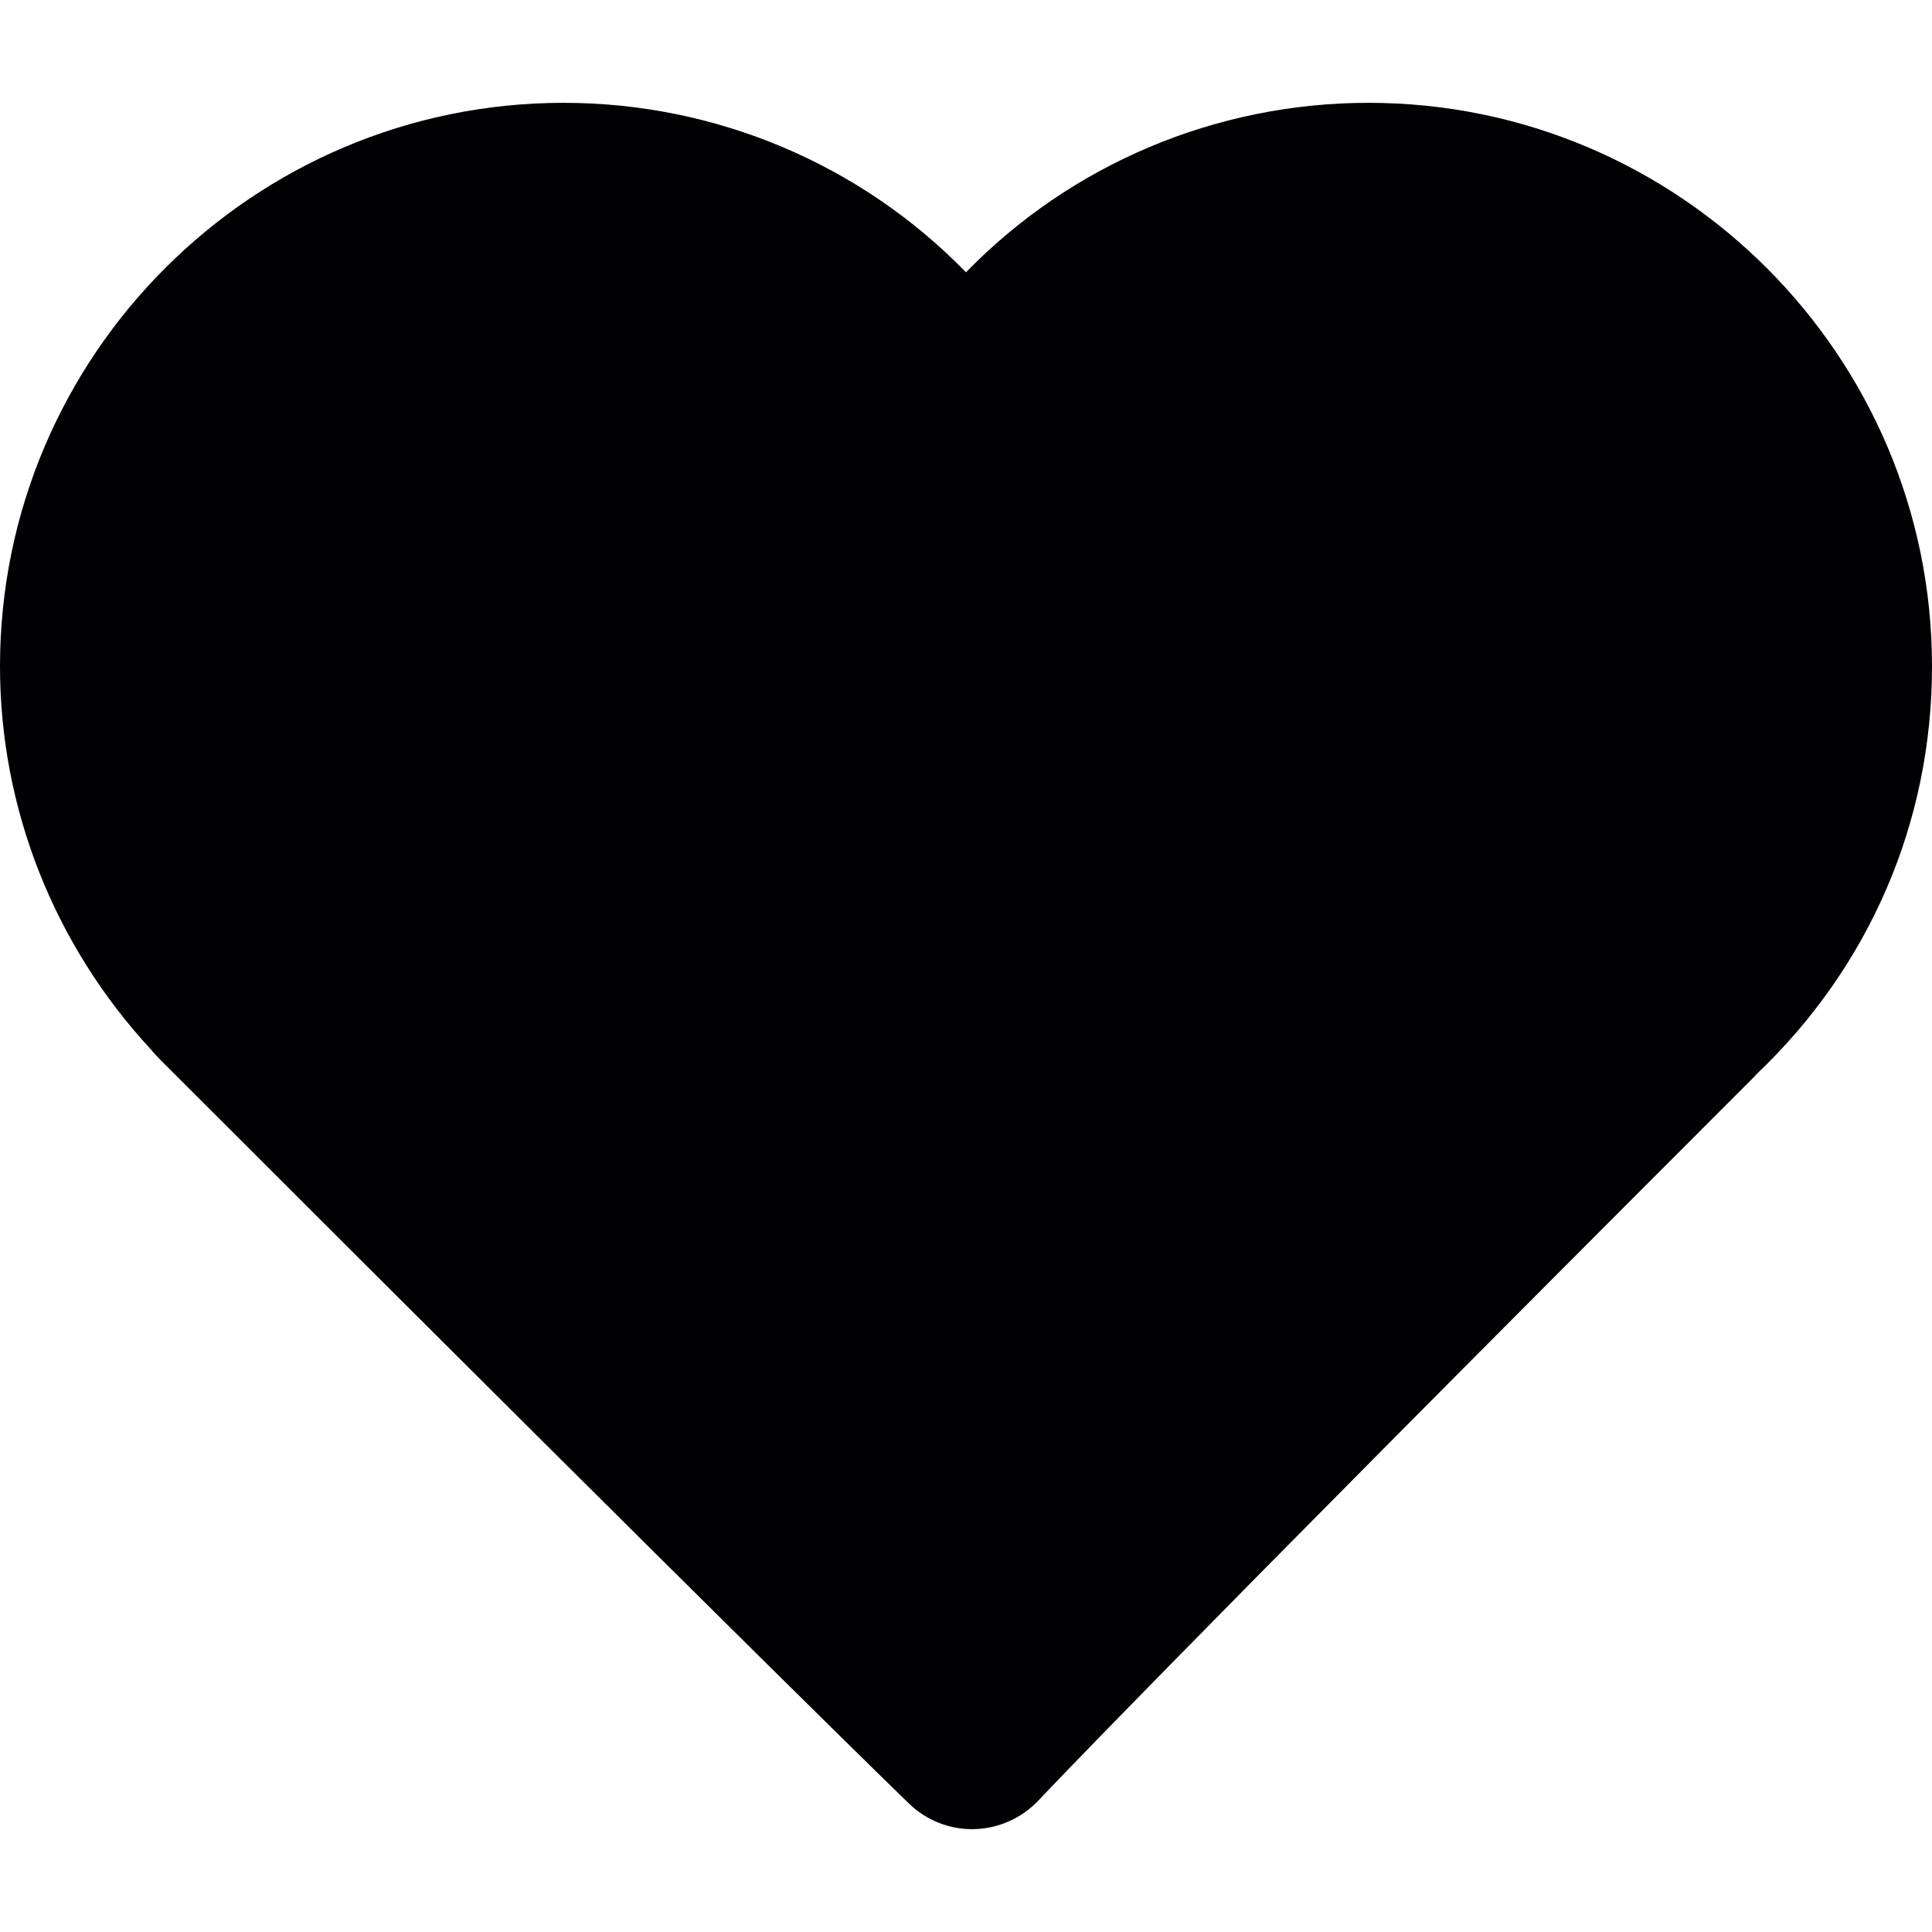
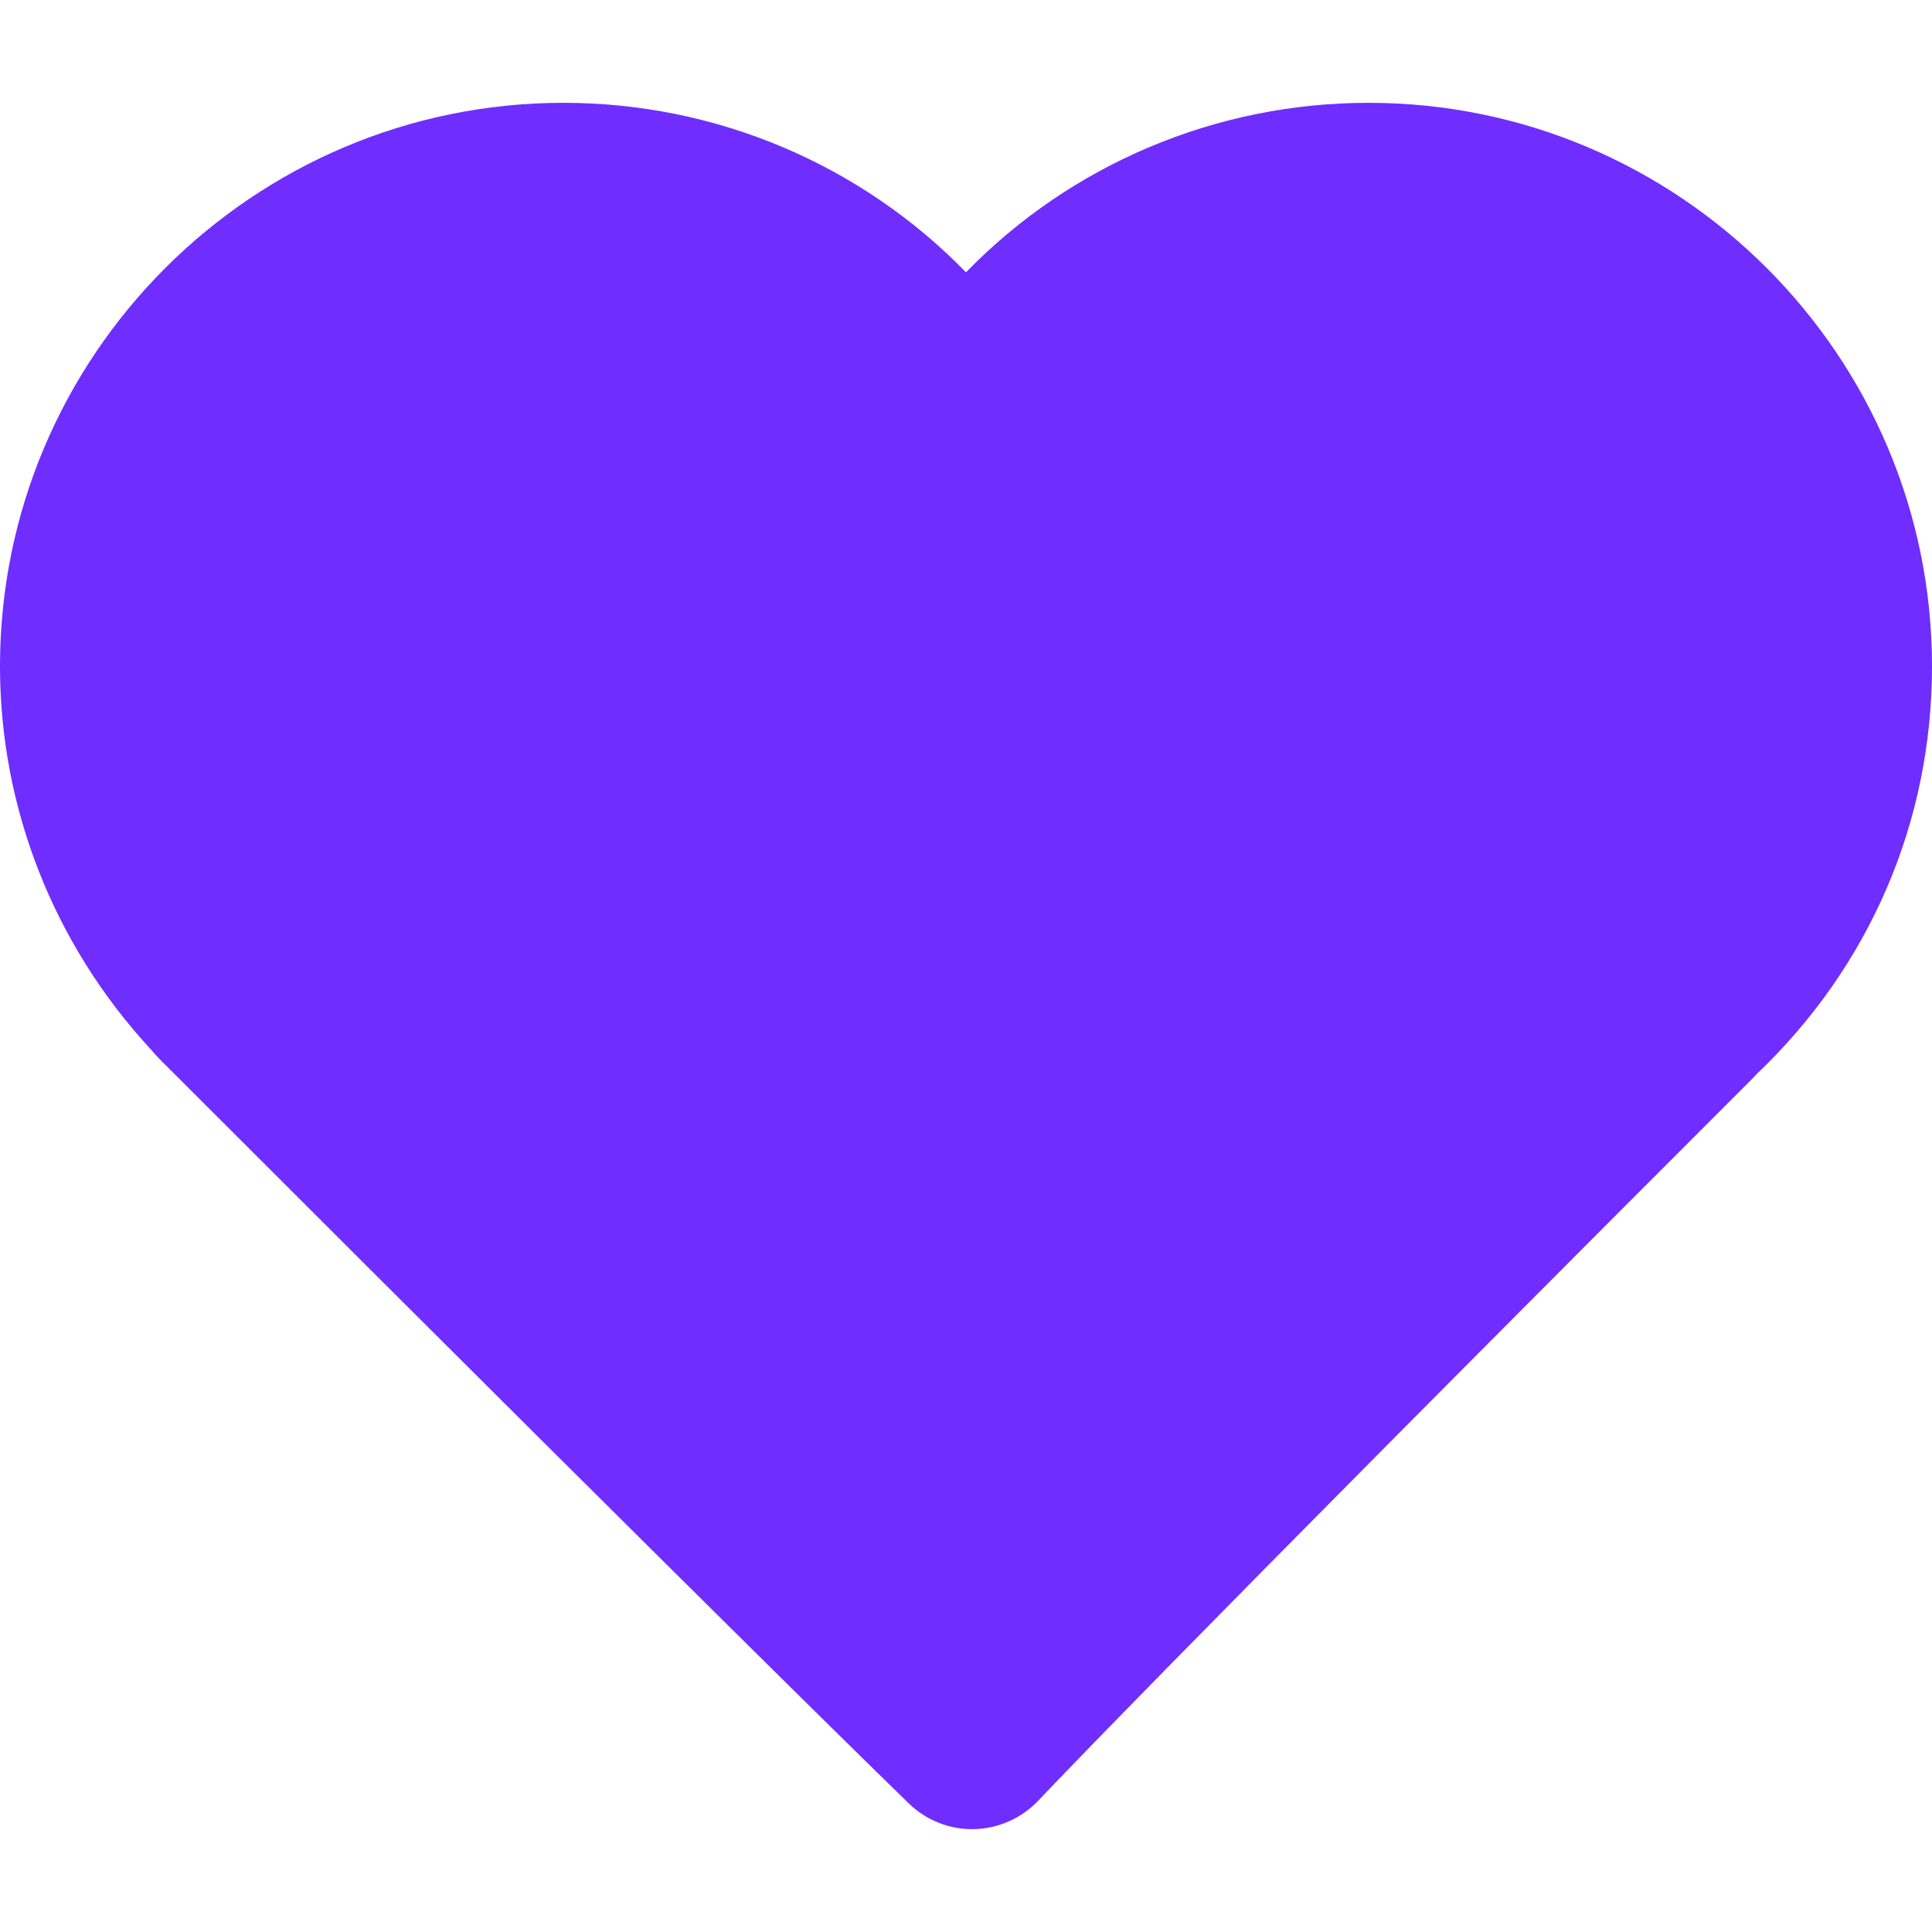
<svg xmlns="http://www.w3.org/2000/svg" version="1.1" id="Capa_1" x="0px" y="0px" viewBox="0 0 381.247 381.247" style="enable-background:new 0 0 381.247 381.247;" xml:space="preserve">
  <g>
    <g>
-       <path style="fill:#010002;" d="M191.847,360.957c-4.648,0-9.076-1.784-12.447-5.024c-0.245-0.233-29.256-28.289-146.439-145.472    l-0.817-0.817c-1.205-1.193-1.796-1.88-2.387-2.572C10.621,186.384,0,159.48,0,131.483C0,70.173,49.883,20.29,111.193,20.29    c30.091,0,58.672,12.113,79.425,33.444c20.759-21.332,49.346-33.444,79.437-33.444c61.31,0,111.193,49.883,111.193,111.193    c0,30.723-12.31,59.305-34.673,80.535c-0.328,0.382-0.627,0.686-0.847,0.901C227.6,331.045,205.195,355.002,204.98,355.229    c-3.288,3.514-7.9,5.597-12.674,5.716L191.847,360.957z" />
+       <path style="fill:#6f2dff;" d="M191.847,360.957c-4.648,0-9.076-1.784-12.447-5.024c-0.245-0.233-29.256-28.289-146.439-145.472    l-0.817-0.817c-1.205-1.193-1.796-1.88-2.387-2.572C10.621,186.384,0,159.48,0,131.483C0,70.173,49.883,20.29,111.193,20.29    c30.091,0,58.672,12.113,79.425,33.444c20.759-21.332,49.346-33.444,79.437-33.444c61.31,0,111.193,49.883,111.193,111.193    c0,30.723-12.31,59.305-34.673,80.535c-0.328,0.382-0.627,0.686-0.847,0.901C227.6,331.045,205.195,355.002,204.98,355.229    c-3.288,3.514-7.9,5.597-12.674,5.716L191.847,360.957z" />
    </g>
  </g>
  <g>
</g>
  <g>
</g>
  <g>
</g>
  <g>
</g>
  <g>
</g>
  <g>
</g>
  <g>
</g>
  <g>
</g>
  <g>
</g>
  <g>
</g>
  <g>
</g>
  <g>
</g>
  <g>
</g>
  <g>
</g>
  <g>
</g>
</svg>
